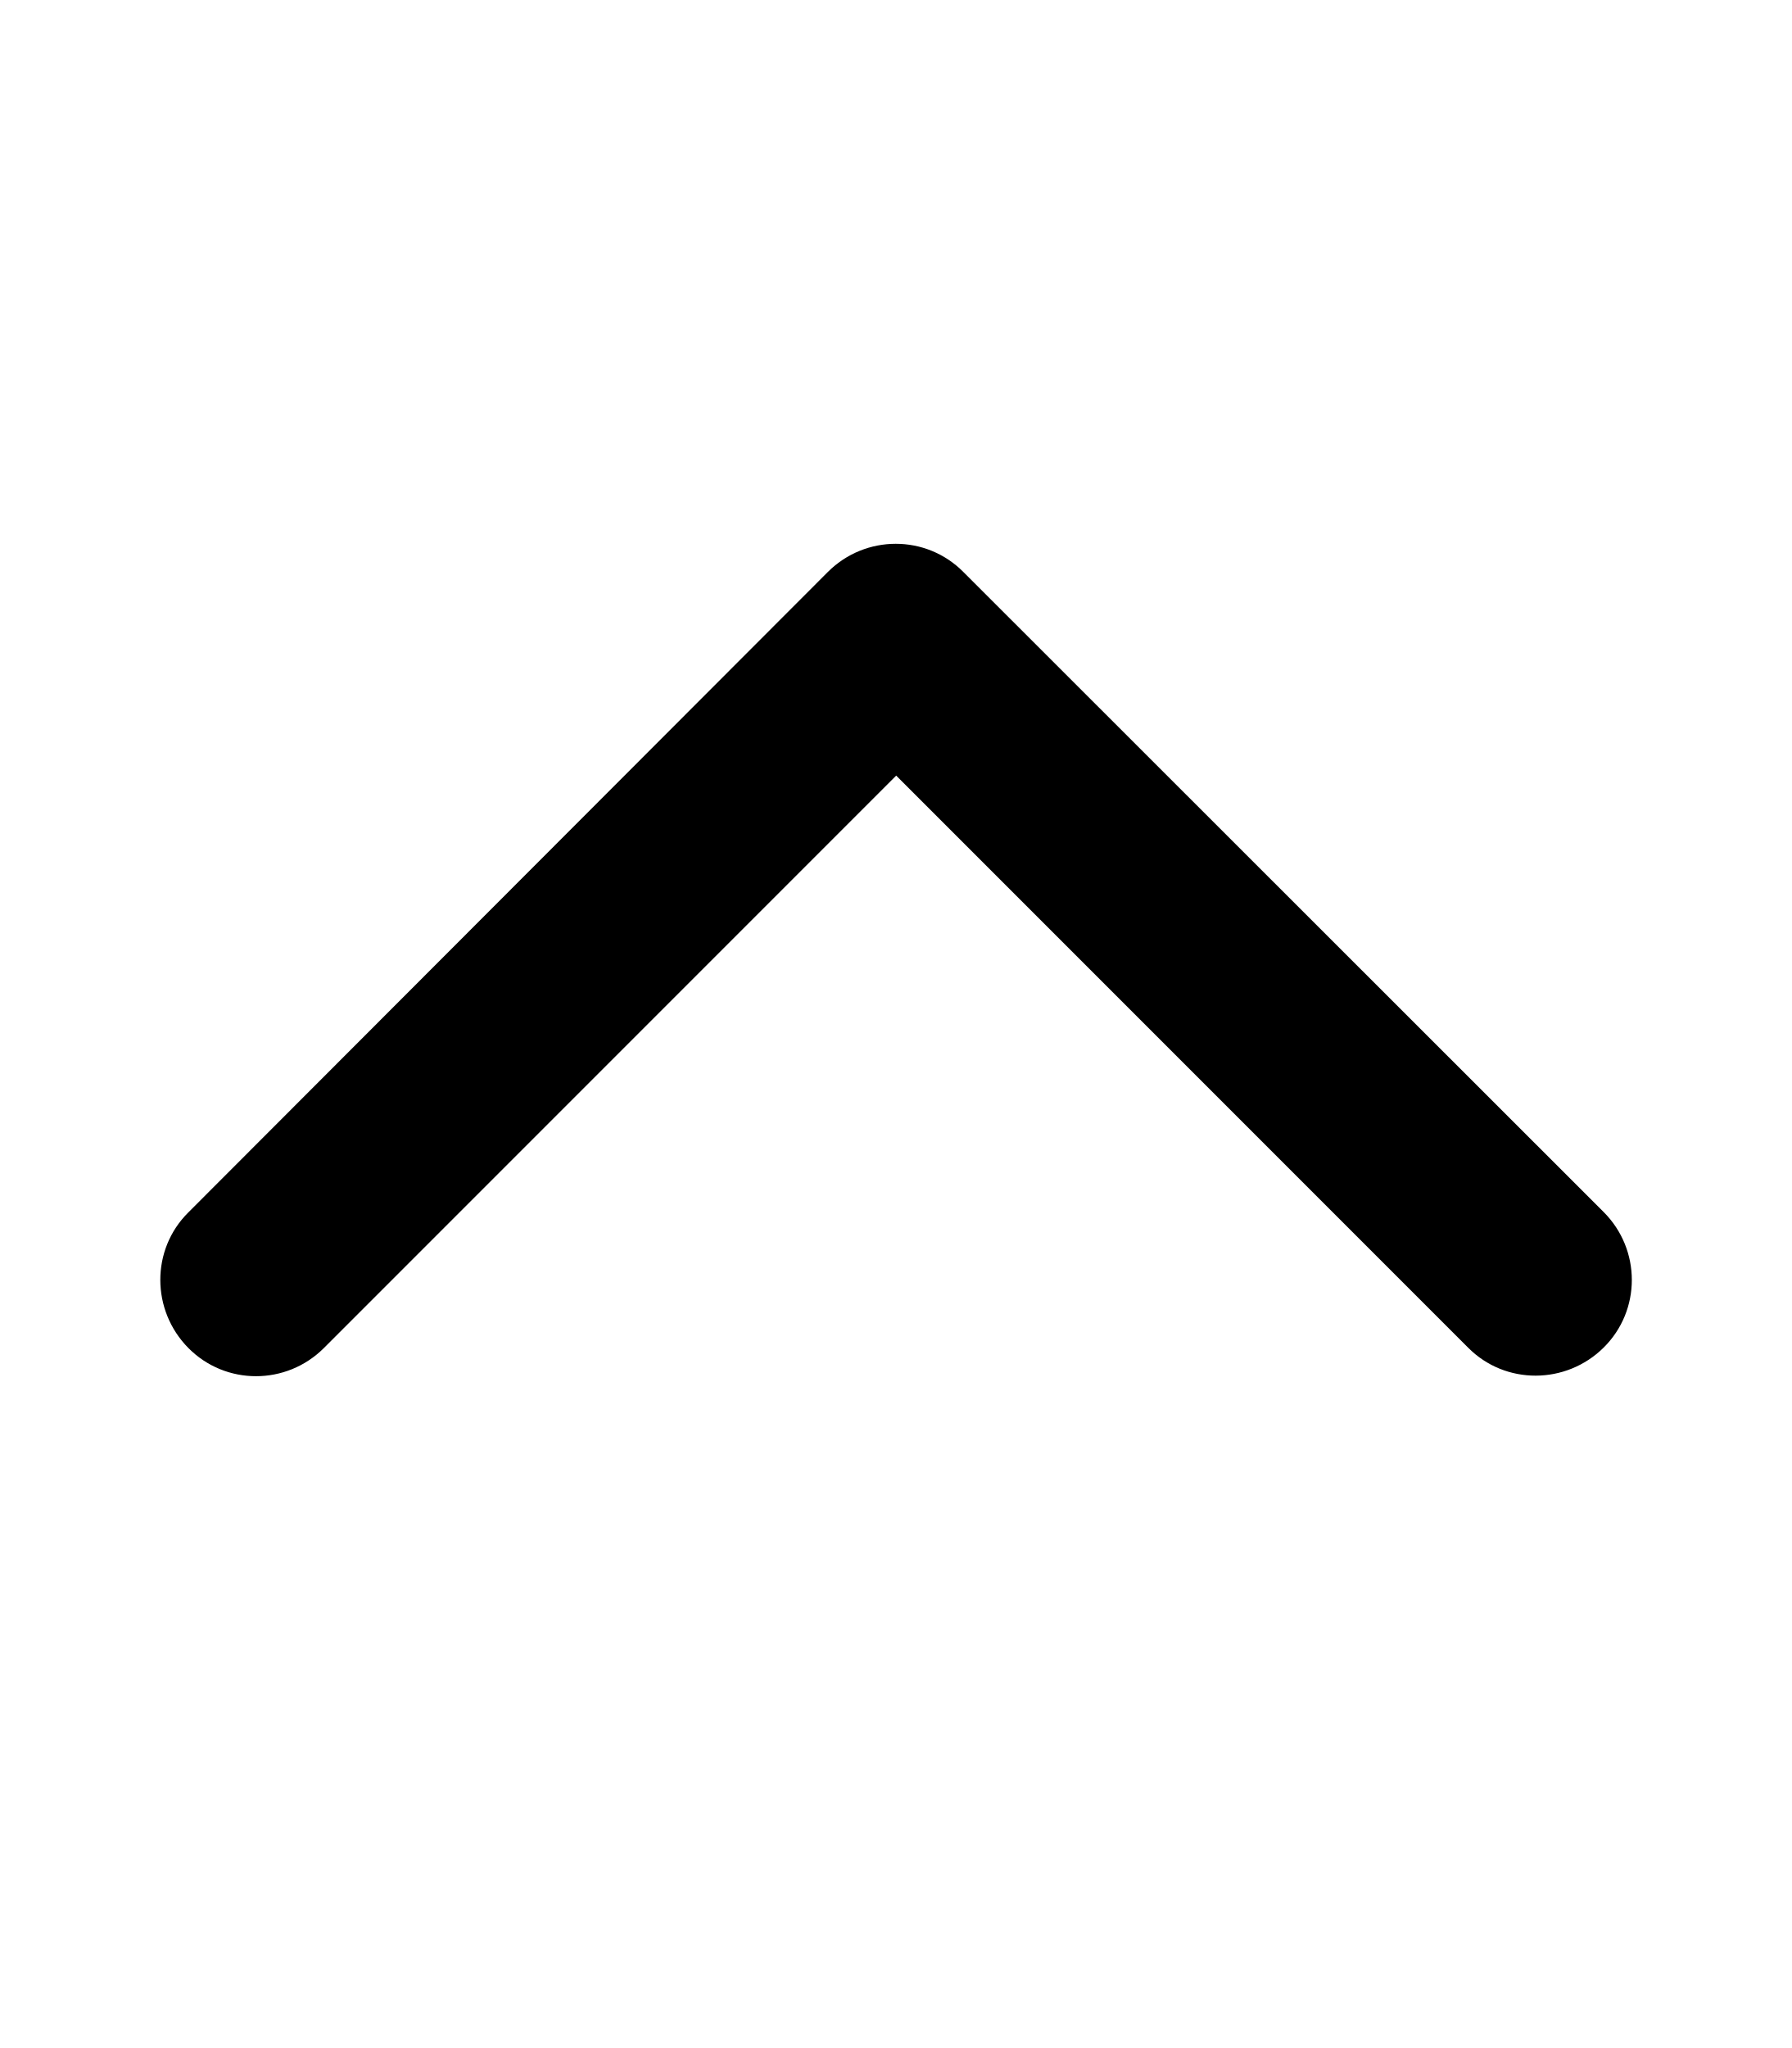
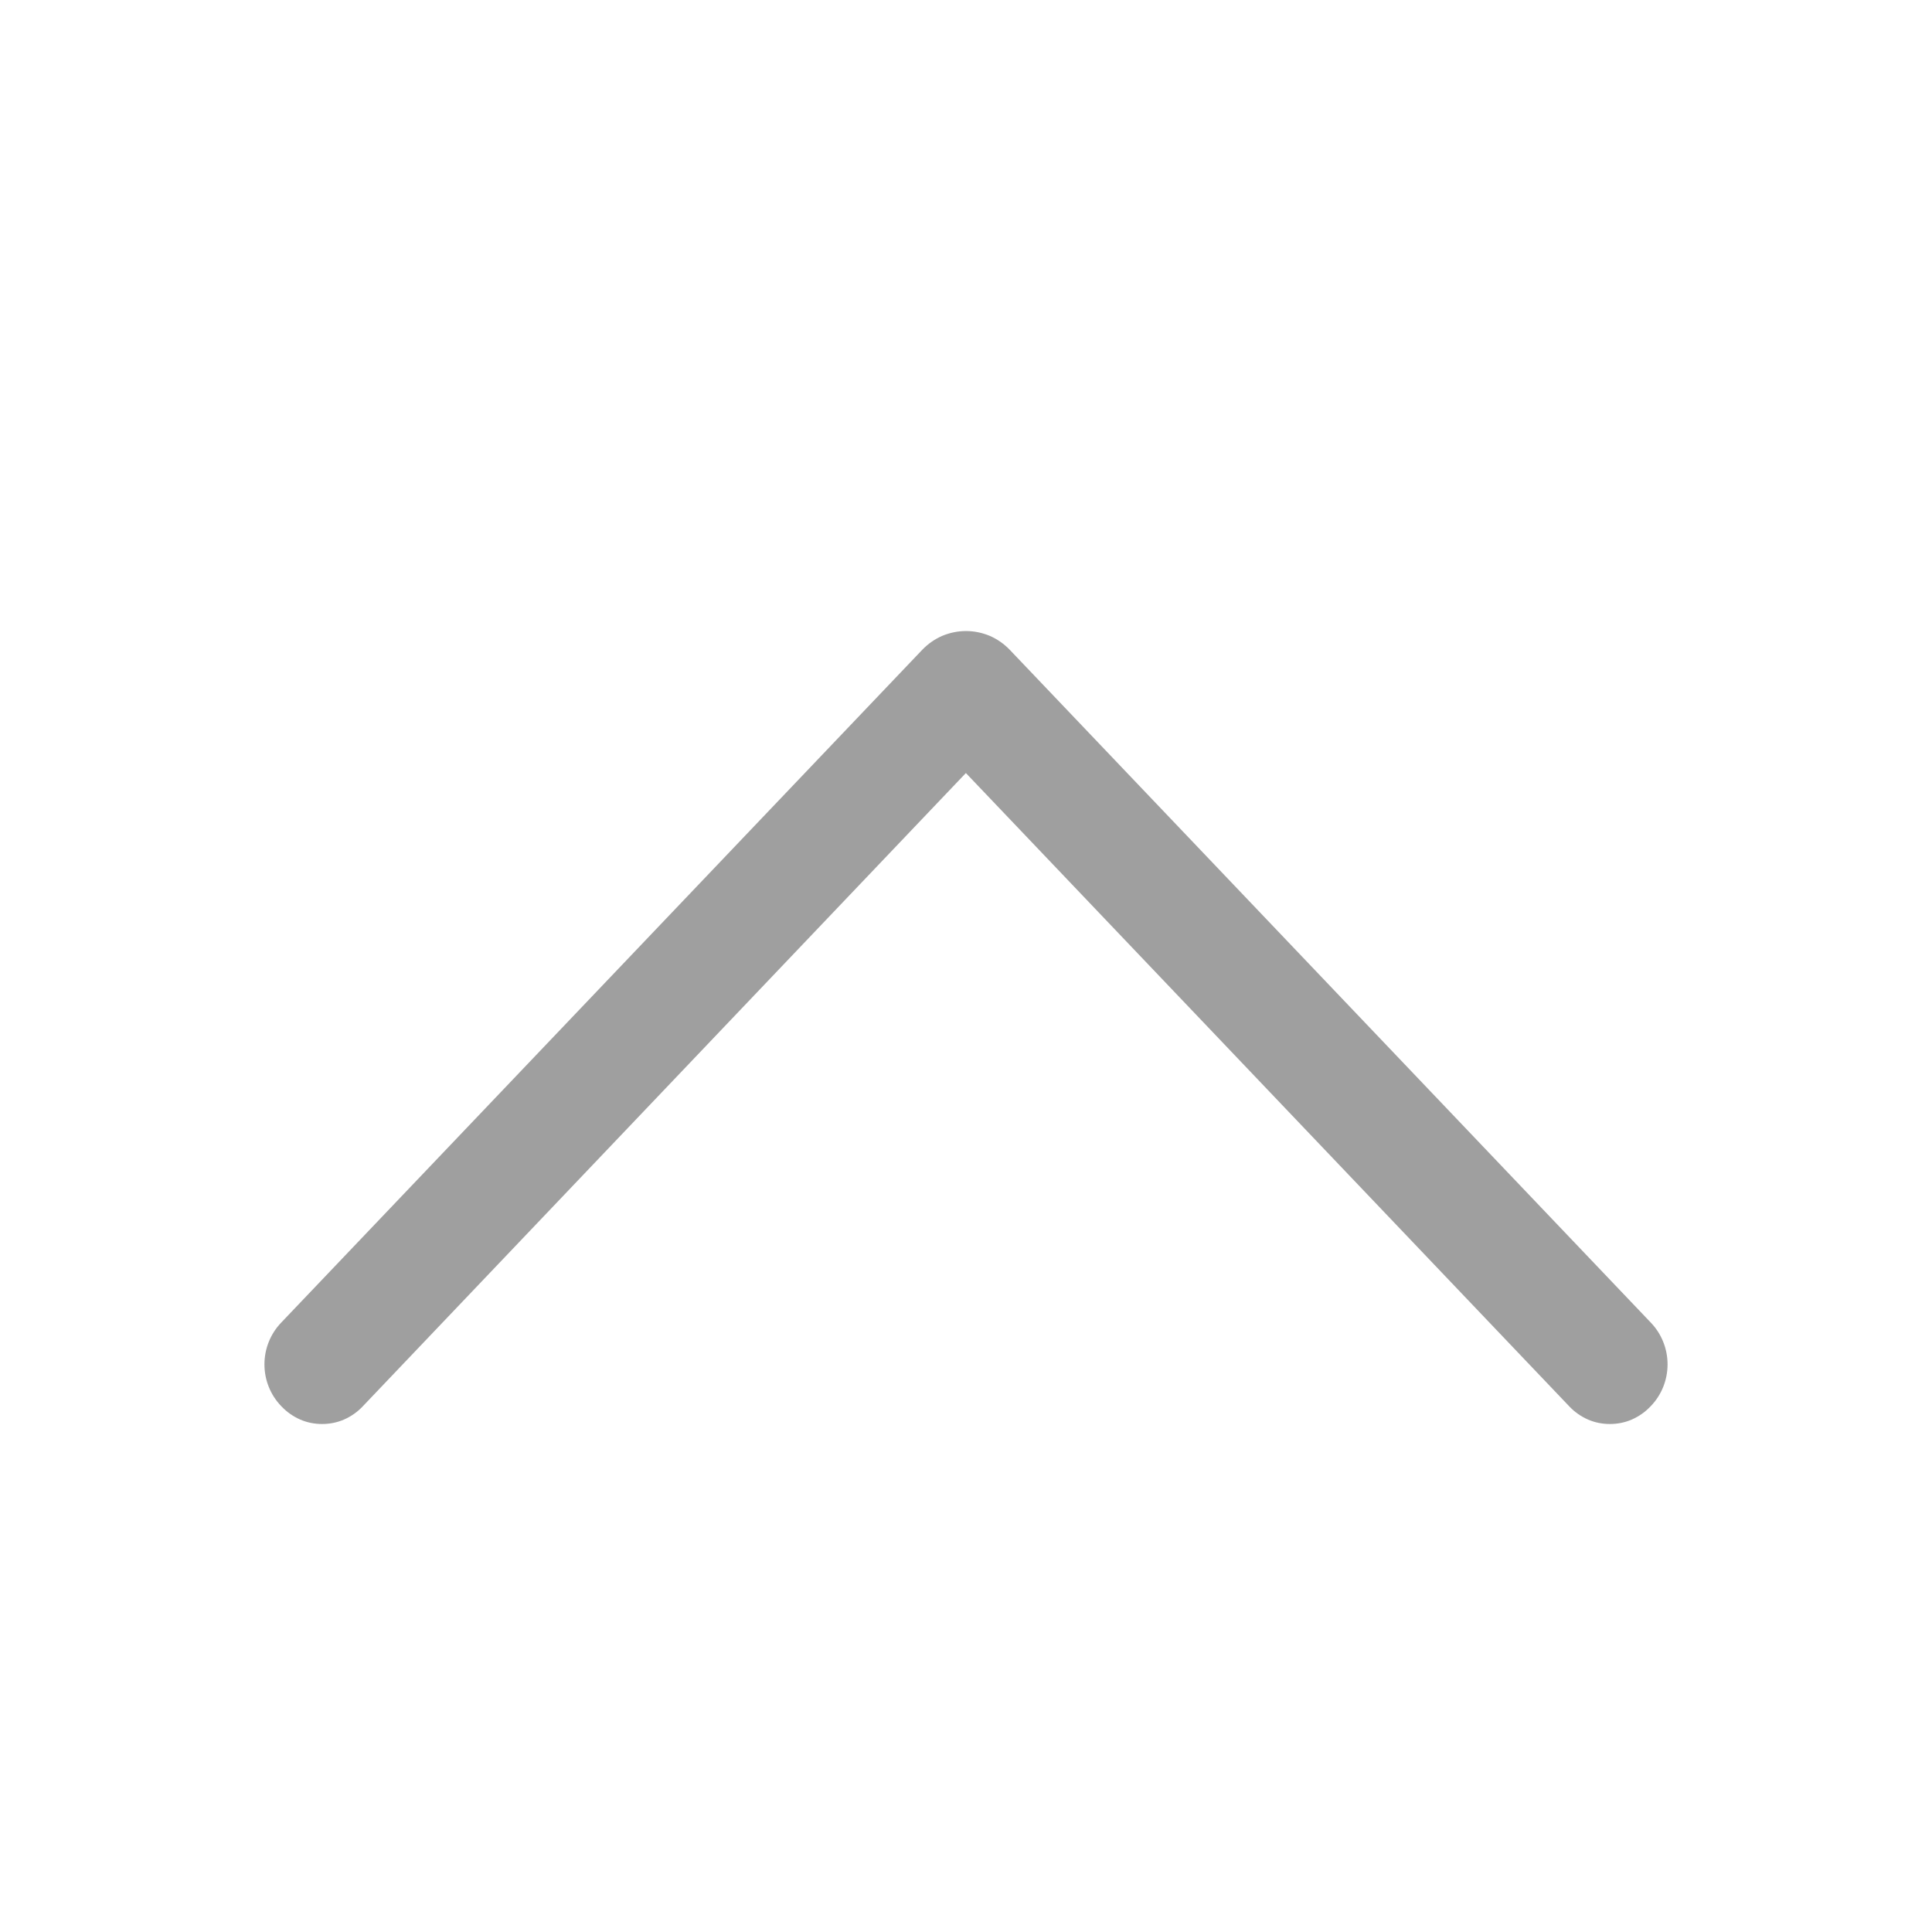
- <svg xmlns="http://www.w3.org/2000/svg" height="16" width="14" viewBox="0 0 448 512">
-   <path d="M207 143c9.4-9.4 24.6-9.4 33.9 0L401 303c9.4 9.4 9.4 24.6 0 33.9s-24.6 9.4-33.9 0l-143-143L81 337c-9.4 9.4-24.6 9.4-33.9 0s-9.4-24.6 0-33.9L207 143z" />
+ <svg xmlns="http://www.w3.org/2000/svg" width="16" height="16" viewBox="0 0 16 16" fill="none">
+   <path d="M8.362 5.381L13.672 10.954C13.761 11.047 13.81 11.171 13.81 11.299C13.81 11.428 13.761 11.551 13.672 11.644L13.666 11.65C13.623 11.695 13.571 11.731 13.514 11.756C13.457 11.781 13.395 11.793 13.332 11.793C13.27 11.793 13.208 11.781 13.151 11.756C13.094 11.731 13.042 11.695 12.999 11.65L7.999 6.402L3.001 11.65C2.958 11.695 2.906 11.731 2.849 11.756C2.792 11.781 2.73 11.793 2.667 11.793C2.605 11.793 2.543 11.781 2.486 11.756C2.429 11.731 2.377 11.695 2.334 11.65L2.328 11.644C2.239 11.551 2.19 11.428 2.19 11.299C2.19 11.171 2.239 11.047 2.328 10.954L7.638 5.381C7.685 5.332 7.741 5.293 7.803 5.266C7.865 5.24 7.932 5.226 8 5.226C8.068 5.226 8.135 5.24 8.197 5.266C8.259 5.293 8.315 5.332 8.362 5.381Z" fill="#9F9F9F" />
</svg>
